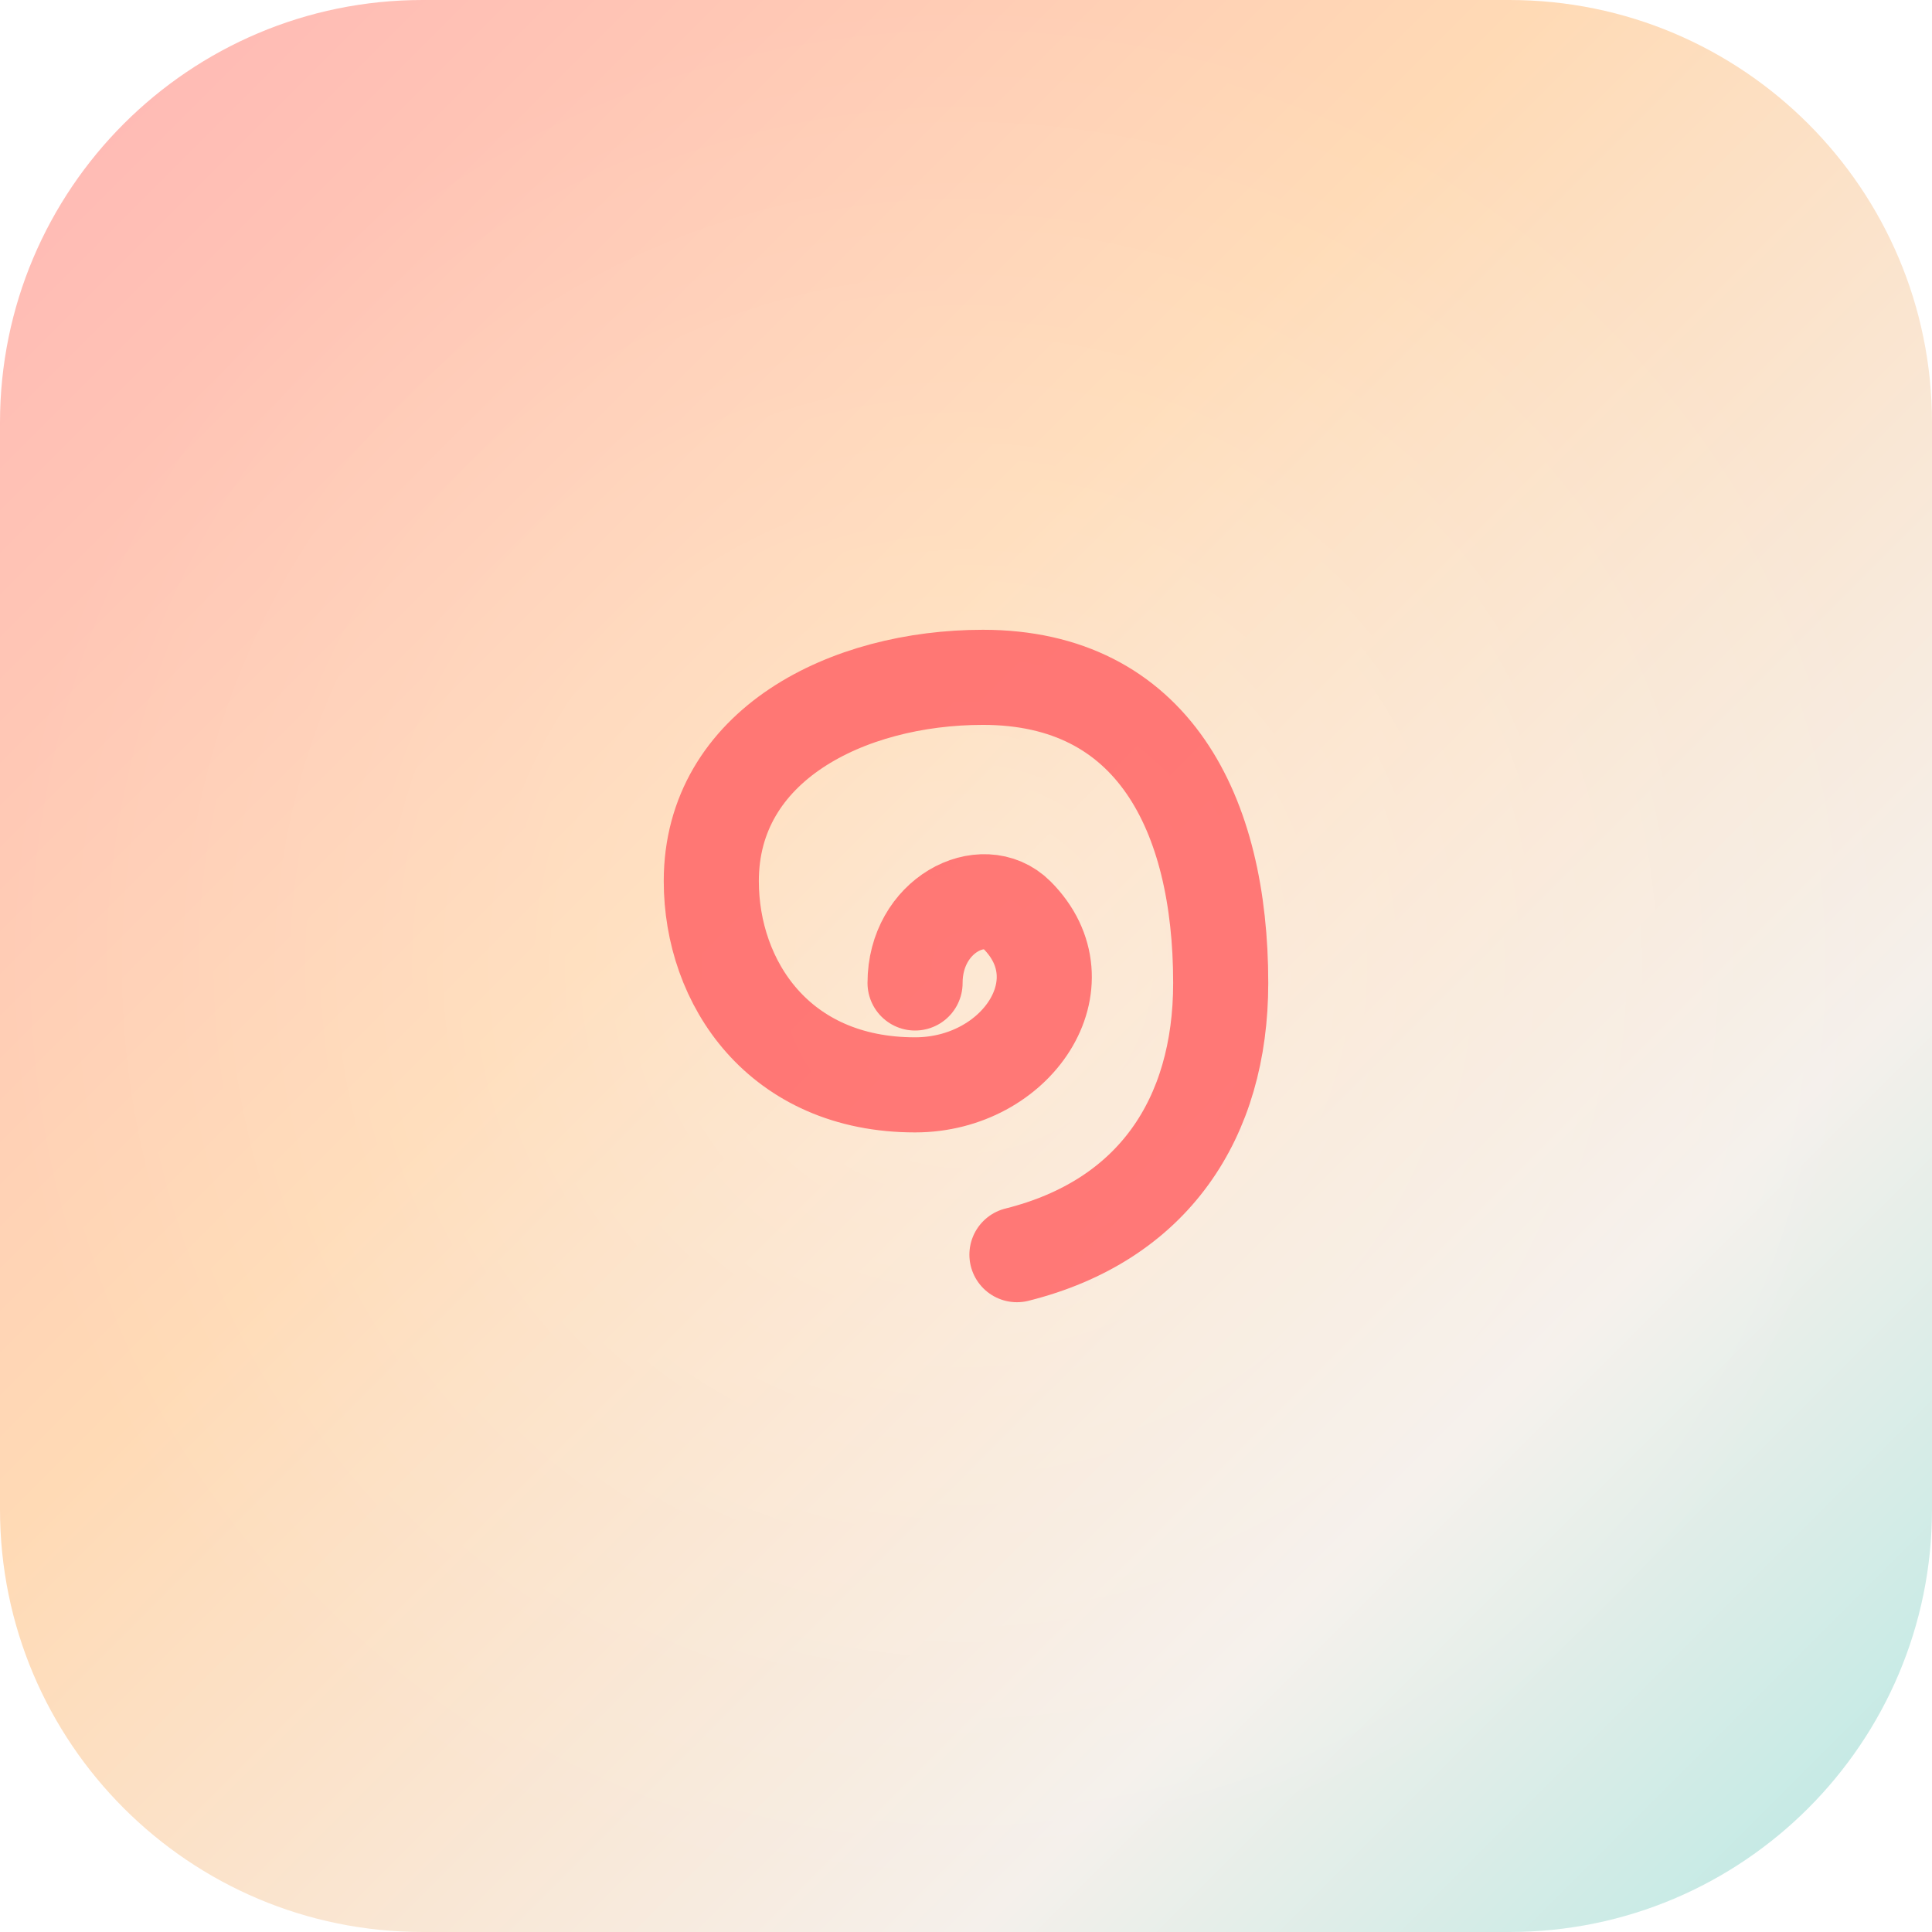
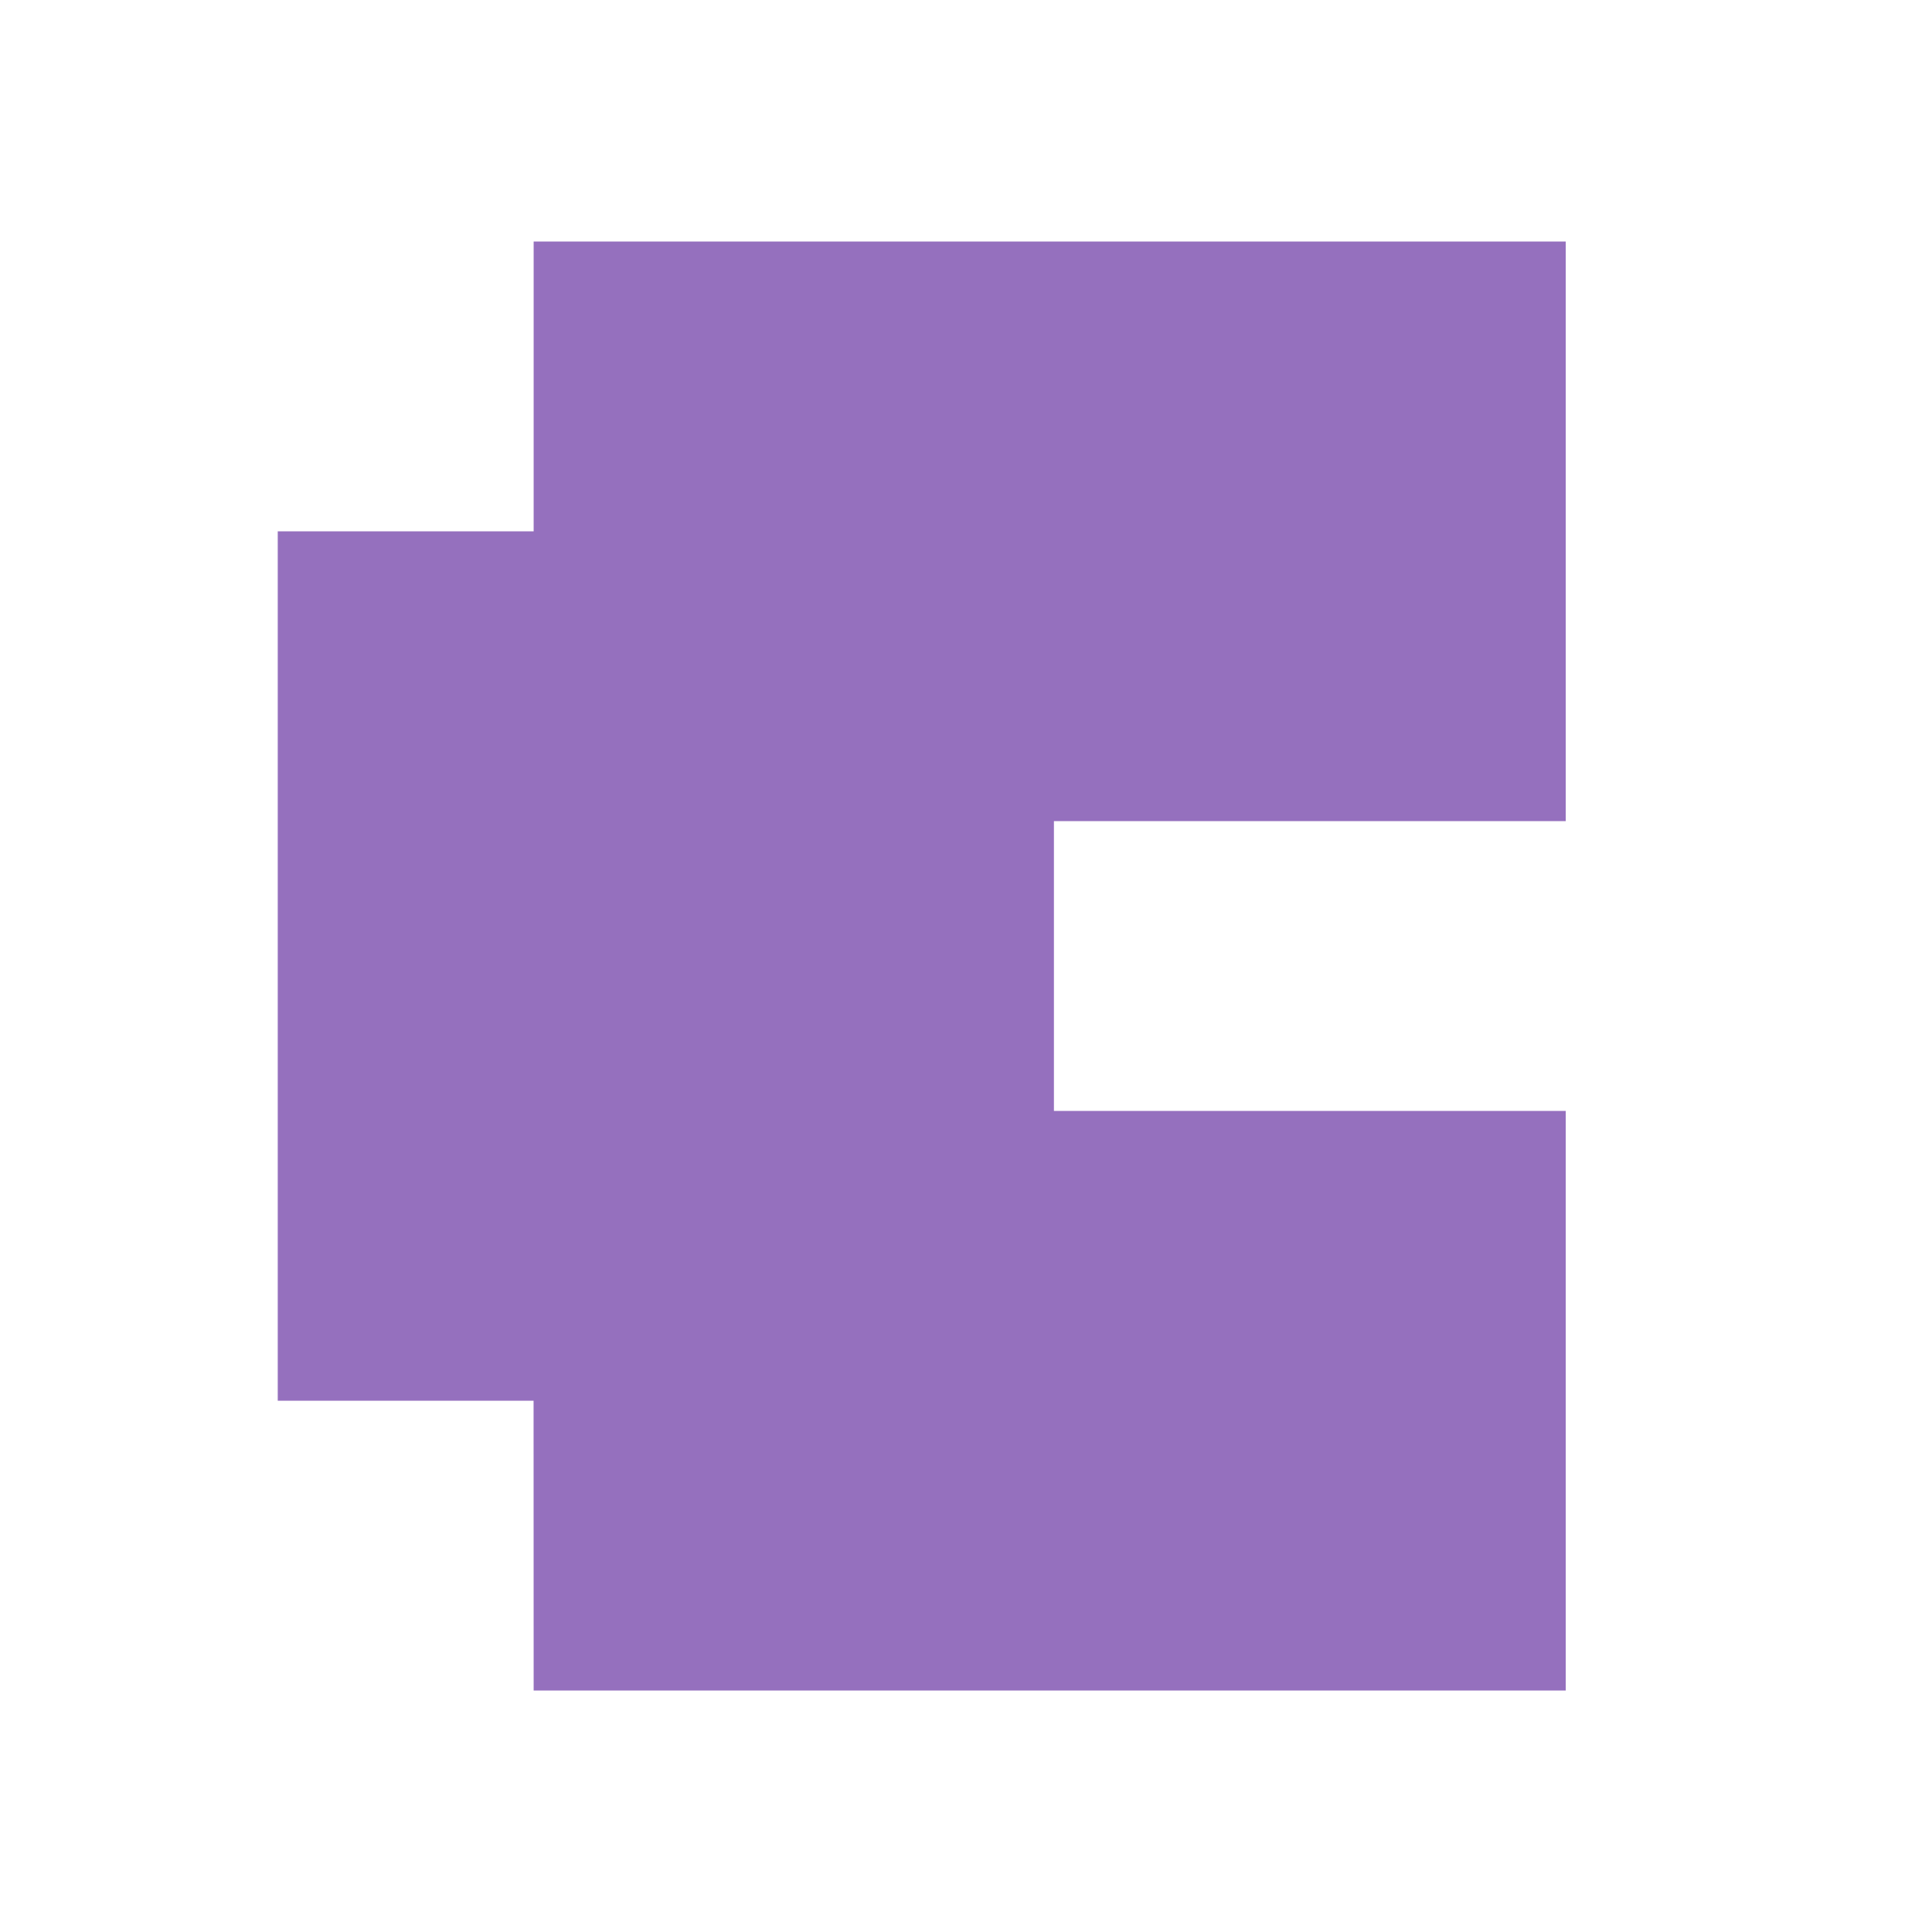
- <svg xmlns="http://www.w3.org/2000/svg" width="1024" height="1024" viewBox="0 0 1024 1024">
+ <svg xmlns="http://www.w3.org/2000/svg" xmlns:xlink="http://www.w3.org/1999/xlink" width="24px" height="24px" viewBox="0 0 24 24" version="1.1">
  <defs>
-     <linearGradient id="bg1" x1="0%" y1="0%" x2="100%" y2="100%">
-       <stop offset="0%" stop-color="#FFB5B5" />
-       <stop offset="40%" stop-color="#FFDAB5" />
-       <stop offset="75%" stop-color="#F5F0EB" />
-       <stop offset="100%" stop-color="#B5E8E3" />
-     </linearGradient>
-     <radialGradient id="glow1" cx="50%" cy="50%" r="50%">
-       <stop offset="0%" stop-color="rgba(255,255,255,0.25)" />
-       <stop offset="100%" stop-color="rgba(255,255,255,0)" />
-     </radialGradient>
+     <path d="M0,0 L24,0 L24,24 L0,24 L0,0 Z" id="path-1" />
  </defs>
-   <rect width="1024" height="1024" rx="224" fill="url(#bg1)" />
-   <rect width="1024" height="1024" rx="224" fill="url(#glow1)" />
-   <g transform="translate(512, 512) scale(18) translate(-12, -12)">
-     <g transform="translate(-1.5, 0.5)">
-       <path d="M12 12 C12 10, 14 9, 15 10 C17 12, 15 15, 12 15 C8 15, 6 12, 6 9 C6 5, 10 3, 14 3 C19 3, 21 7, 21 12 C21 16, 19 19, 15 20" stroke="#FF6B6B" stroke-width="2.8" stroke-linecap="round" fill="none" opacity="0.9" />
+   <g id="favicon" stroke="none" fill="none" xlink:href="#path-1" fill-rule="evenodd" stroke-width="1">
+     <g id="Group" transform="translate(3.4502, 3)" fill="#9570BE">
+       <path d="M3.179,3.6 L3.179,0 L16,0 L16,3.6 L3.179,3.6 Z M9.642,7.2 L9.642,10.8 L0,10.8 L0,3.6 L16,3.6 L16,7.2 L9.642,7.2 Z M3.179,18 L3.178,14.4 L0,14.4 L0,10.8 L16,10.8 L16,18 L3.179,18 Z" id="Combined-Shape" fill-rule="nonzero" />
    </g>
  </g>
</svg>
